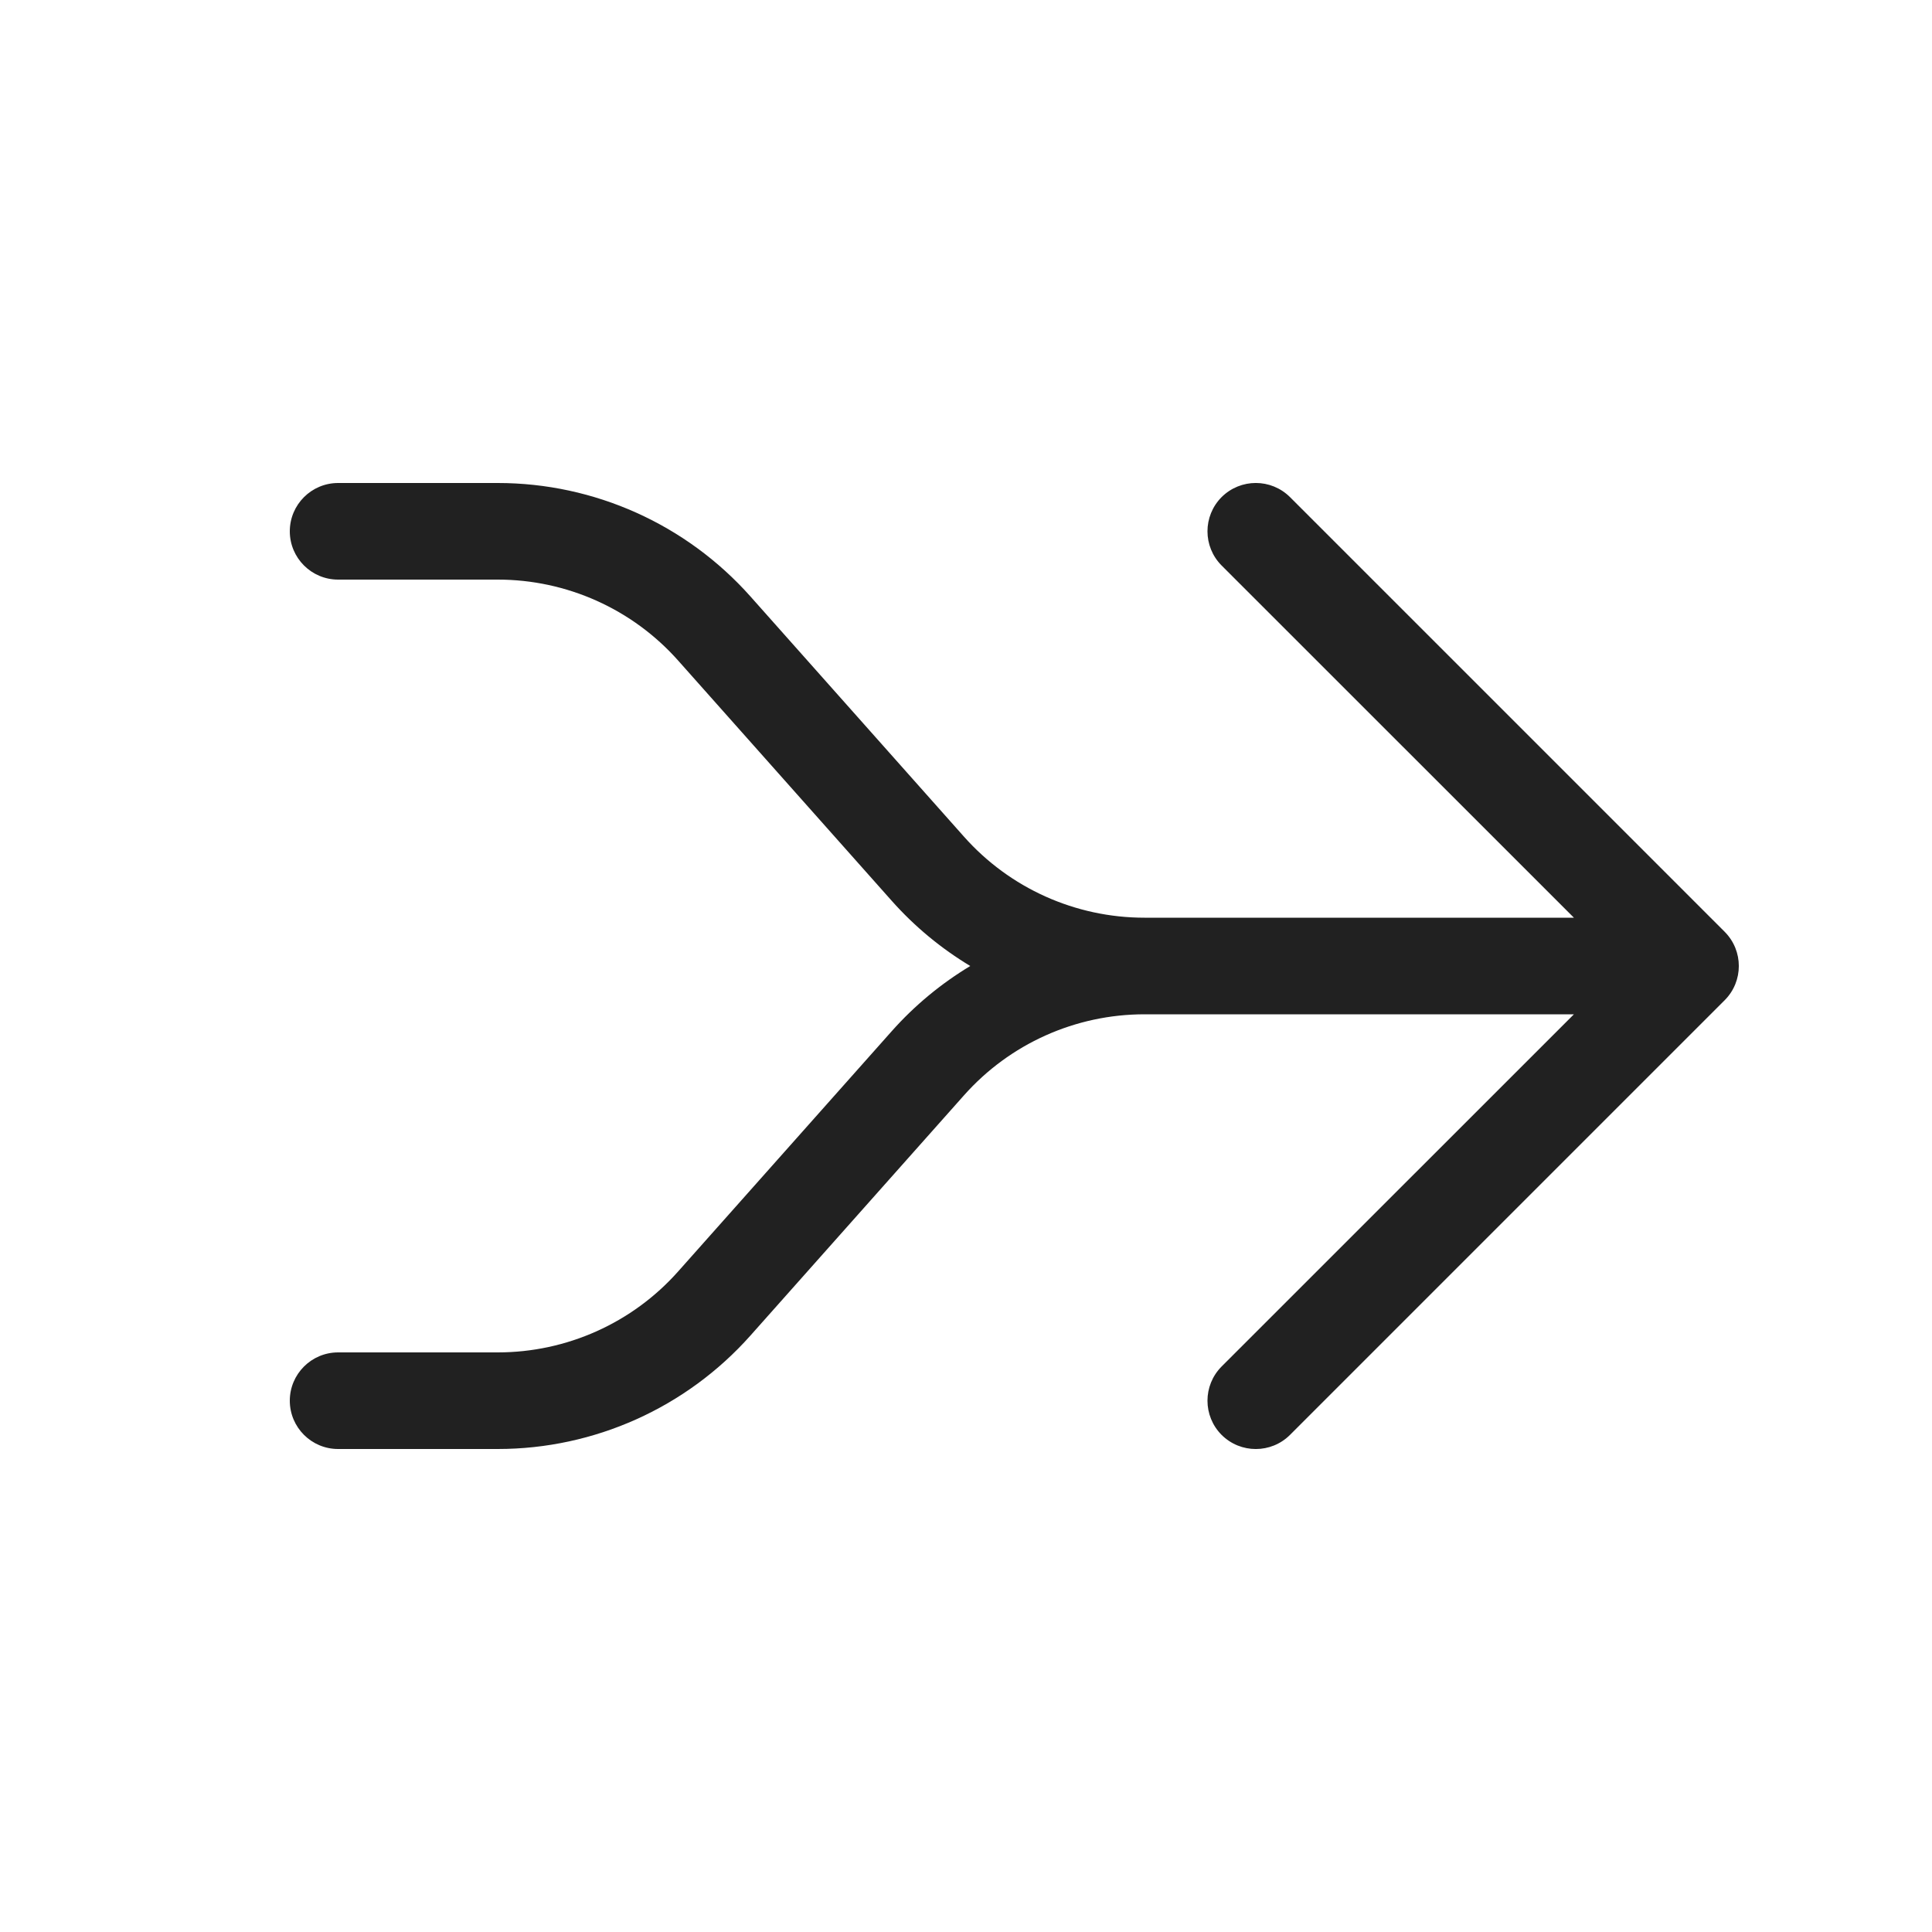
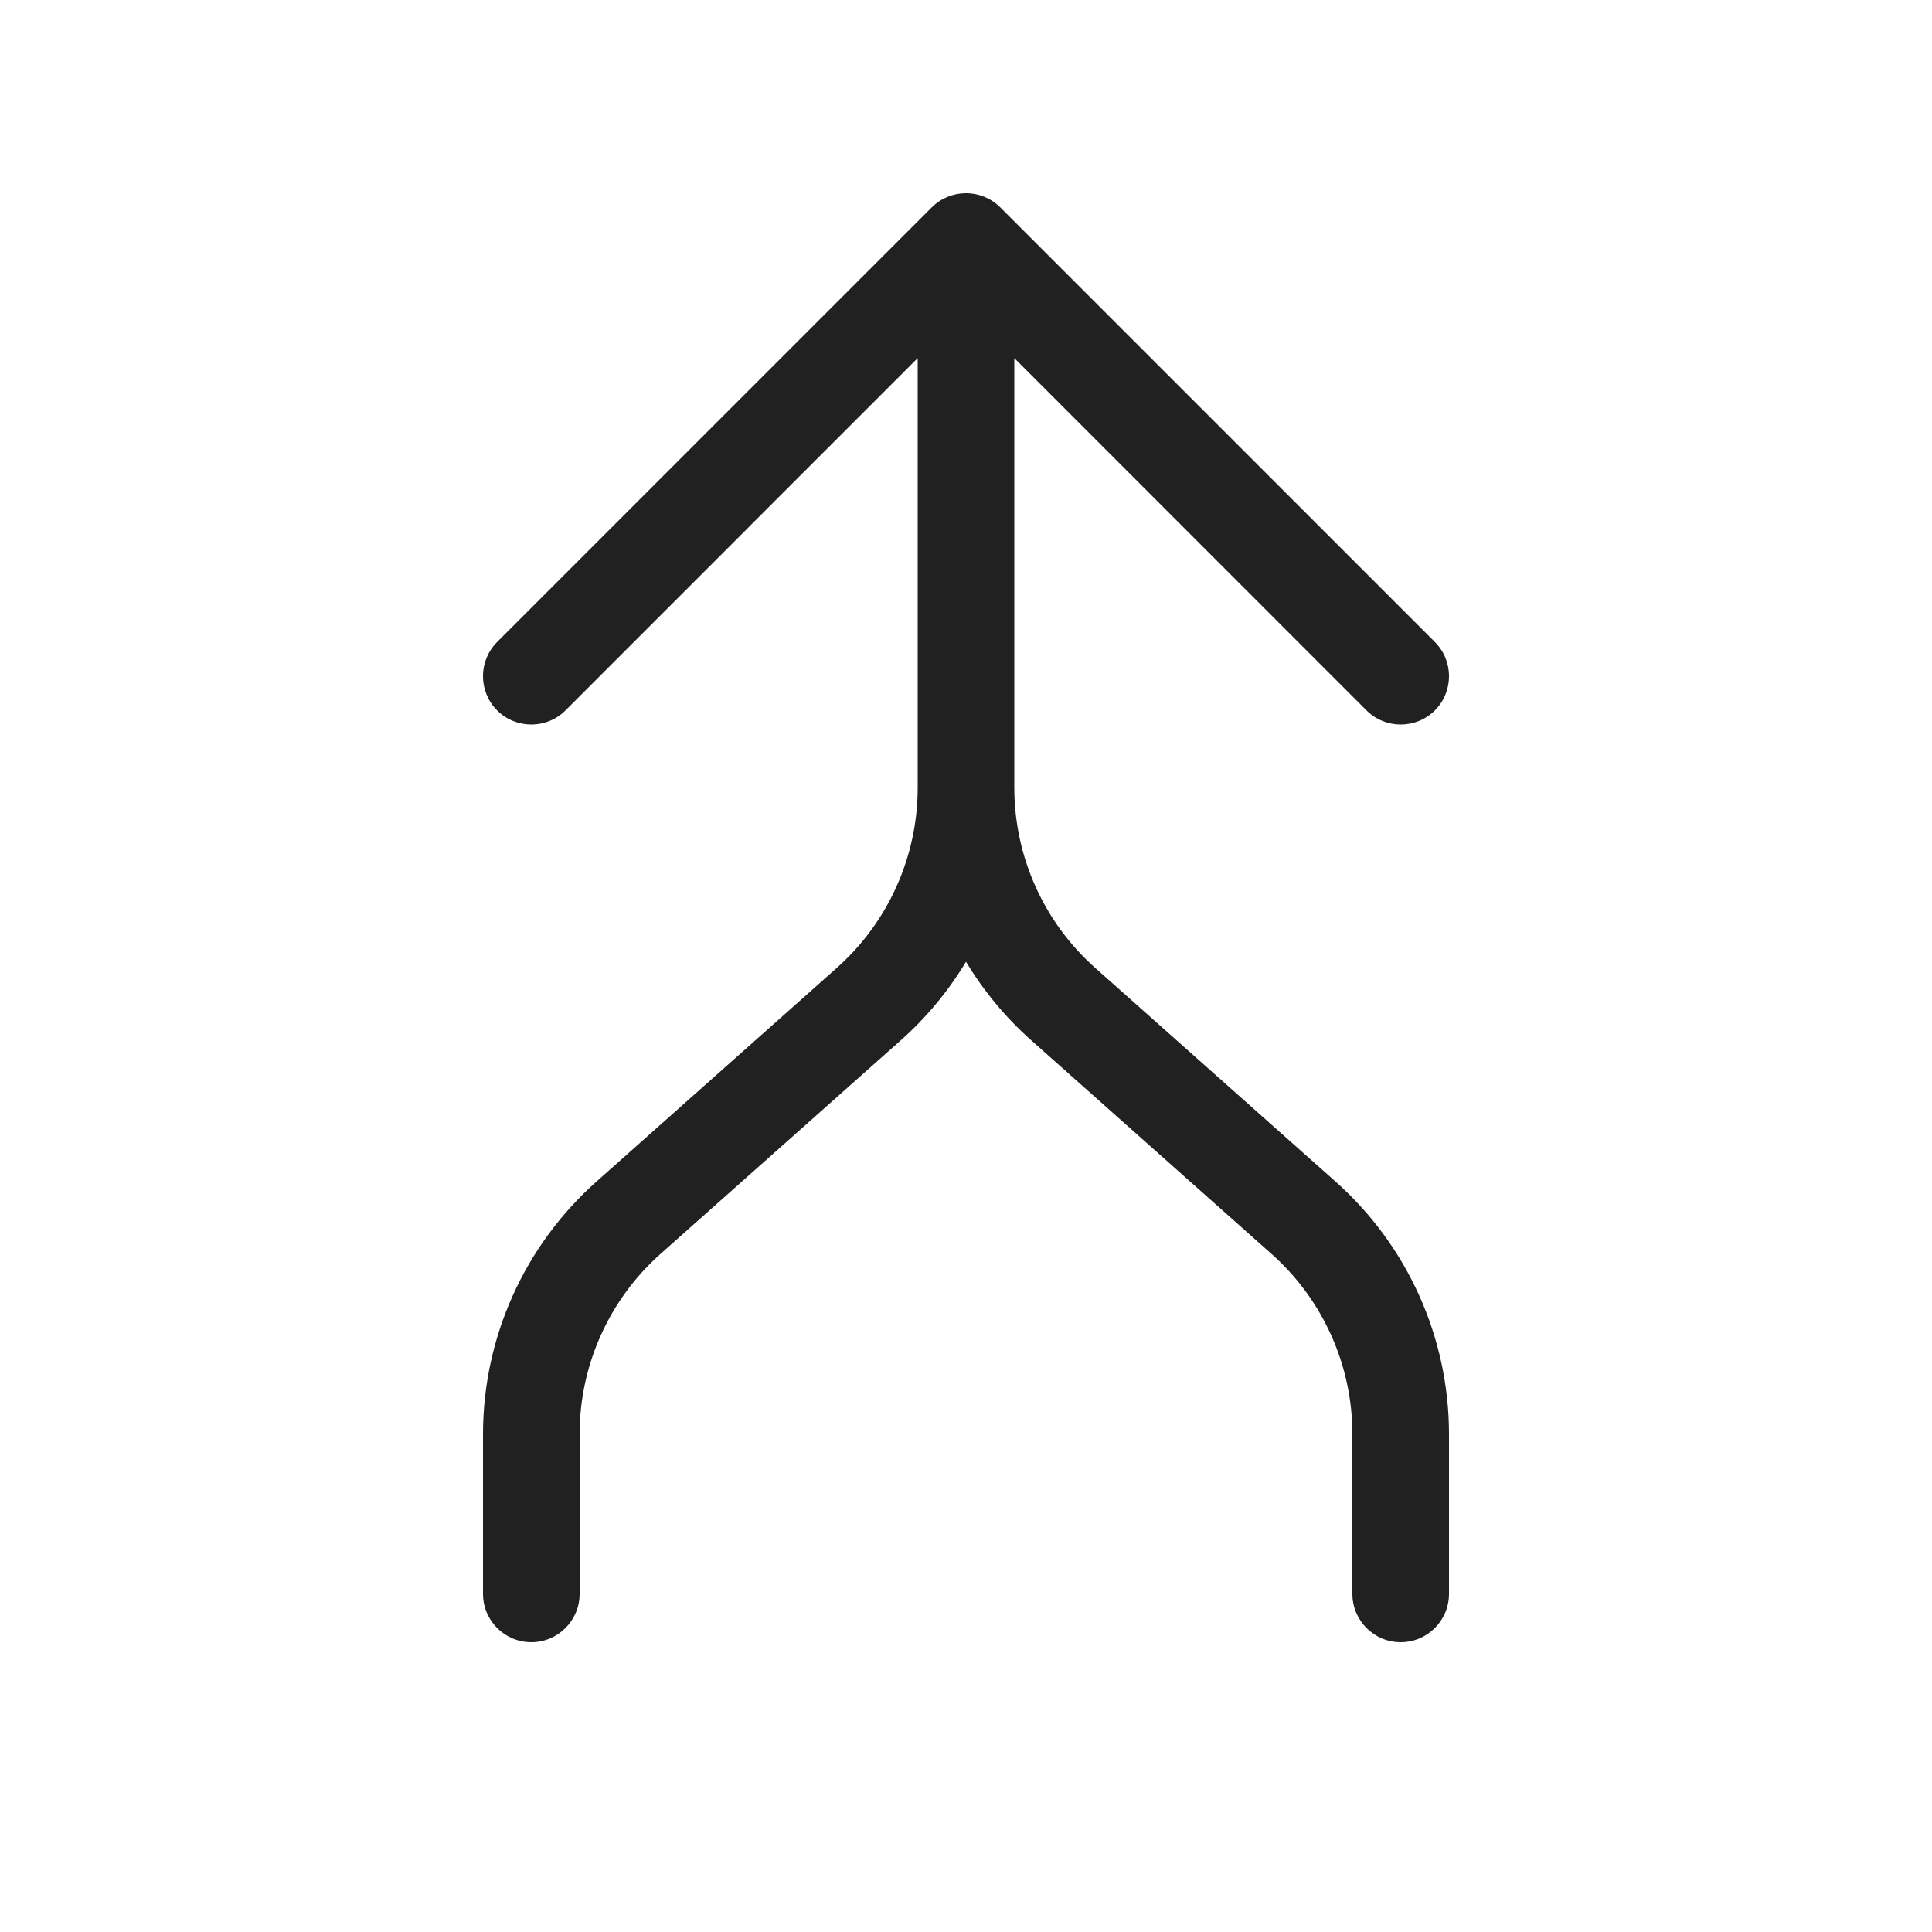
<svg xmlns="http://www.w3.org/2000/svg" width="20" height="20" viewBox="0 0 20 20" fill="none">
-   <path d="M3 5.5C3 5.224 3.224 5 3.5 5H5.153C6.153 5 7.105 5.428 7.769 6.175L9.979 8.661C10.453 9.195 11.133 9.5 11.847 9.5H16.293L12.646 5.854C12.451 5.658 12.451 5.342 12.646 5.146C12.842 4.951 13.158 4.951 13.354 5.146L17.854 9.646C18.049 9.842 18.049 10.158 17.854 10.354L13.354 14.854C13.158 15.049 12.842 15.049 12.646 14.854C12.451 14.658 12.451 14.342 12.646 14.146L16.293 10.5H11.847C11.133 10.5 10.453 10.805 9.979 11.339L7.769 13.825C7.105 14.572 6.153 15 5.153 15H3.5C3.224 15 3 14.776 3 14.5C3 14.224 3.224 14 3.5 14H5.153C5.867 14 6.547 13.695 7.021 13.161L9.231 10.675C9.469 10.407 9.744 10.181 10.044 10C9.744 9.819 9.469 9.593 9.231 9.325L7.021 6.839C6.547 6.305 5.867 6 5.153 6H3.5C3.224 6 3 5.776 3 5.5Z" fill="#212121" />
+   <g transform="rotate(-90 10 10)">
+     <path d="M3 5.5C3 5.224 3.224 5 3.5 5H5.153C6.153 5 7.105 5.428 7.769 6.175L9.979 8.661C10.453 9.195 11.133 9.5 11.847 9.5H16.293L12.646 5.854C12.451 5.658 12.451 5.342 12.646 5.146C12.842 4.951 13.158 4.951 13.354 5.146L17.854 9.646C18.049 9.842 18.049 10.158 17.854 10.354L13.354 14.854C13.158 15.049 12.842 15.049 12.646 14.854C12.451 14.658 12.451 14.342 12.646 14.146L16.293 10.5H11.847C11.133 10.5 10.453 10.805 9.979 11.339L7.769 13.825C7.105 14.572 6.153 15 5.153 15H3.5C3.224 15 3 14.776 3 14.5C3 14.224 3.224 14 3.5 14H5.153C5.867 14 6.547 13.695 7.021 13.161L9.231 10.675C9.469 10.407 9.744 10.181 10.044 10C9.744 9.819 9.469 9.593 9.231 9.325L7.021 6.839C6.547 6.305 5.867 6 5.153 6H3.5C3.224 6 3 5.776 3 5.5Z" fill="#212121" />
+   </g>
</svg>
